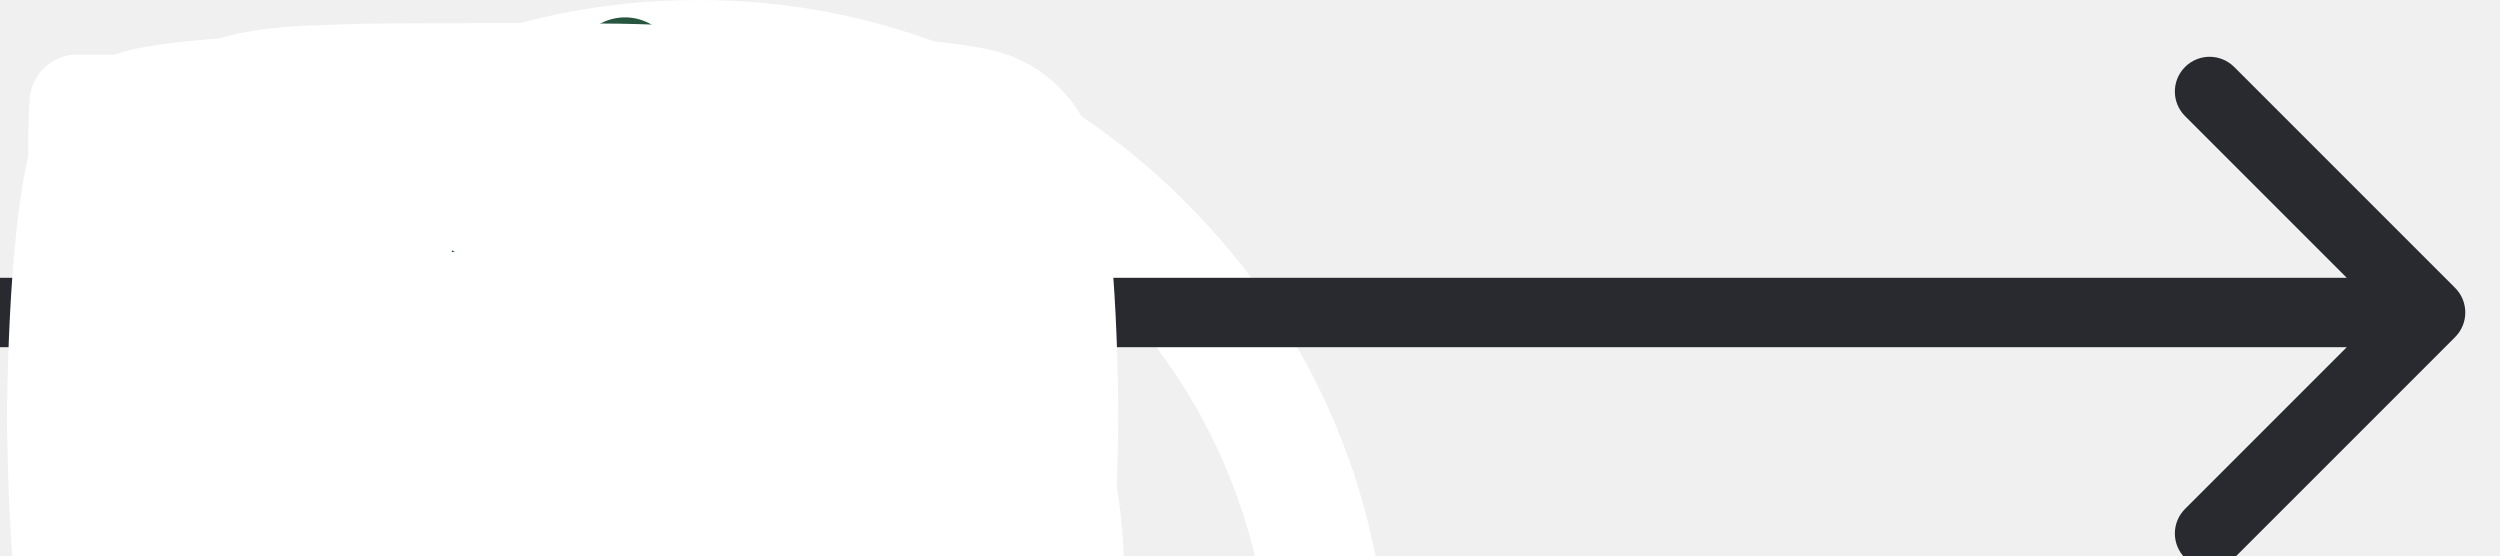
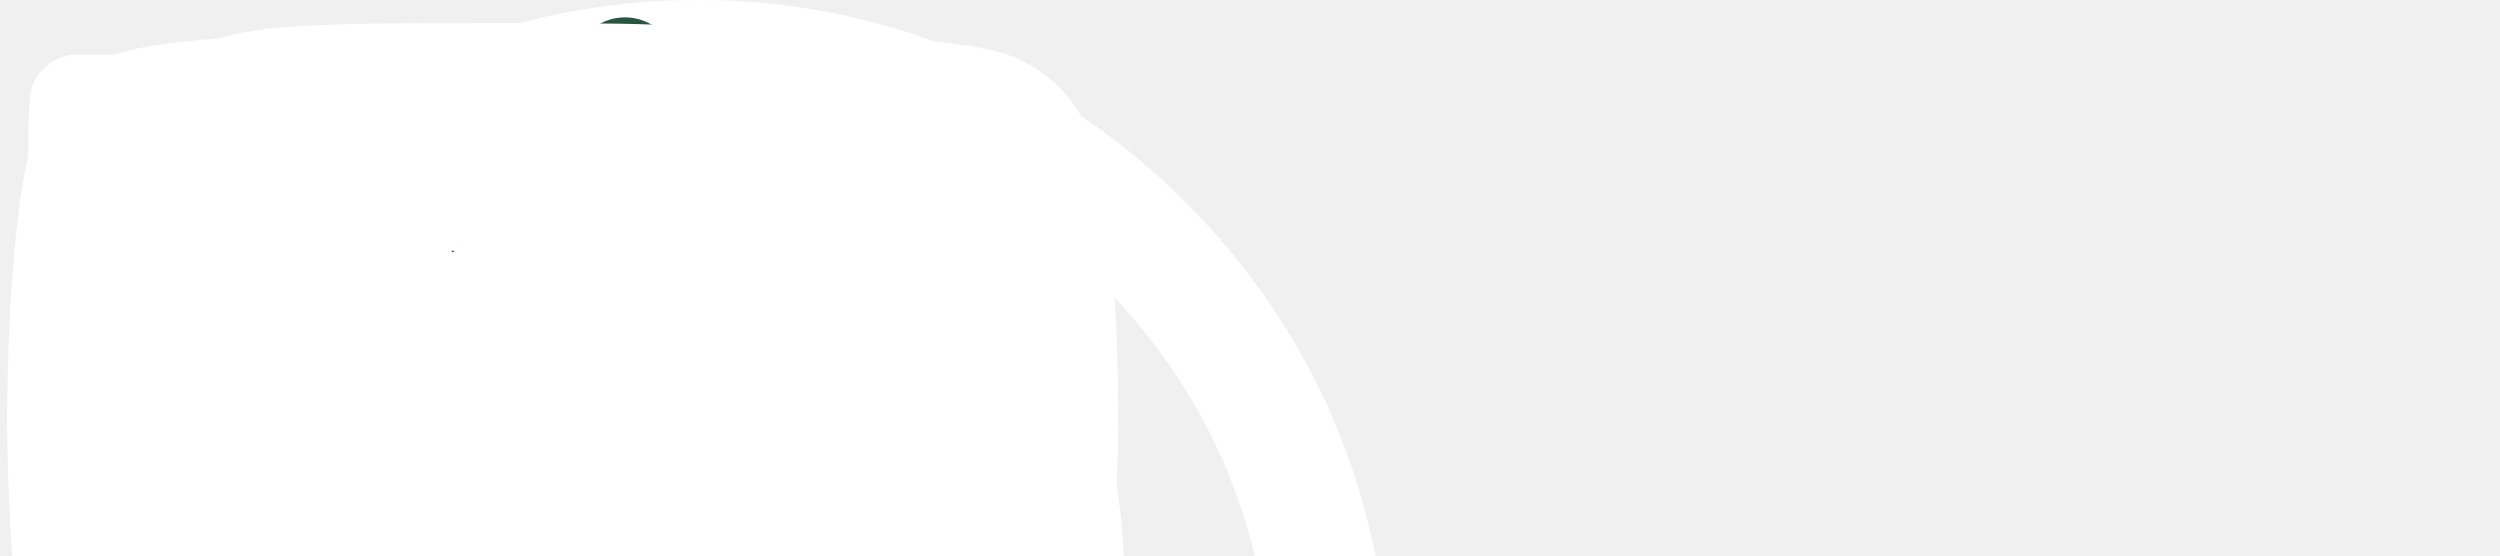
<svg xmlns="http://www.w3.org/2000/svg" width="36" height="8" viewBox="0 0 36 8" fill="none">
  <g id="phone">
    <path d="M16.583 12.155C15.61 12.035 14.644 11.864 13.689 11.645C13.456 11.567 13.207 11.55 12.965 11.597C12.724 11.644 12.498 11.752 12.311 11.911C12.068 12.159 11.365 12.853 10.635 13.569C8.018 12.283 5.902 10.165 4.618 7.548C5.33 6.818 5.996 6.12 6.267 5.876C6.426 5.689 6.534 5.463 6.581 5.222C6.627 4.981 6.611 4.731 6.533 4.498C6.313 3.542 6.143 2.574 6.023 1.6C6.01 1.476 5.973 1.356 5.912 1.247C5.851 1.138 5.769 1.043 5.67 0.966C5.571 0.89 5.458 0.835 5.337 0.804C5.216 0.774 5.09 0.768 4.967 0.787H1.054C0.892 0.802 0.741 0.873 0.627 0.988C0.512 1.103 0.442 1.255 0.429 1.416C0.176 4.948 2.147 8.728 2.546 9.454V9.482L2.602 9.587C4.032 12.068 6.092 14.128 8.572 15.558L8.775 15.673C9.693 16.16 13.345 17.997 16.757 17.744C16.92 17.733 17.074 17.664 17.191 17.55C17.308 17.435 17.381 17.283 17.396 17.12V13.211C17.415 13.088 17.409 12.962 17.378 12.841C17.347 12.72 17.292 12.607 17.216 12.508C17.14 12.409 17.045 12.327 16.936 12.266C16.827 12.206 16.707 12.168 16.583 12.155Z" fill="white" />
  </g>
  <g id="whatsUp">
    <path d="M17.085 2.925C16.164 1.994 15.066 1.256 13.857 0.754C12.647 0.252 11.35 -0.005 10.04 5.9869e-05C4.553 5.9869e-05 0.08 4.472 0.08 9.96C0.08 11.719 0.543 13.427 1.407 14.935L0 20.101L5.276 18.714C6.734 19.508 8.372 19.93 10.04 19.93C15.528 19.93 20 15.457 20 9.97C20 7.307 18.965 4.804 17.085 2.925ZM10.04 18.241C8.553 18.241 7.095 17.839 5.819 17.085L5.518 16.905L2.382 17.729L3.216 14.673L3.015 14.362C2.189 13.042 1.75 11.517 1.749 9.96C1.749 5.397 5.467 1.678 10.03 1.678C12.241 1.678 14.322 2.543 15.879 4.111C16.651 4.878 17.262 5.792 17.678 6.797C18.094 7.803 18.306 8.882 18.302 9.97C18.322 14.533 14.603 18.241 10.04 18.241ZM14.583 12.05C14.332 11.93 13.105 11.327 12.884 11.236C12.653 11.156 12.492 11.116 12.322 11.357C12.151 11.608 11.678 12.171 11.538 12.332C11.397 12.503 11.246 12.523 10.995 12.392C10.744 12.271 9.94 12 8.995 11.156C8.251 10.492 7.759 9.678 7.608 9.427C7.467 9.176 7.588 9.045 7.719 8.915C7.829 8.804 7.97 8.623 8.09 8.482C8.211 8.342 8.261 8.231 8.342 8.07C8.422 7.9 8.382 7.759 8.322 7.638C8.261 7.518 7.759 6.292 7.558 5.789C7.357 5.307 7.146 5.367 6.995 5.357H6.513C6.342 5.357 6.08 5.417 5.849 5.668C5.628 5.92 4.985 6.523 4.985 7.749C4.985 8.975 5.879 10.161 6 10.322C6.121 10.492 7.759 13.005 10.251 14.081C10.844 14.342 11.306 14.492 11.668 14.603C12.261 14.794 12.804 14.764 13.236 14.704C13.719 14.633 14.714 14.101 14.915 13.518C15.126 12.935 15.126 12.442 15.055 12.332C14.985 12.221 14.834 12.171 14.583 12.05Z" fill="white" />
  </g>
  <g id="loupe">
    <path fill-rule="evenodd" clip-rule="evenodd" d="M3.554 8.291C3.554 7.669 3.676 7.053 3.914 6.478C4.152 5.903 4.501 5.381 4.941 4.941C5.381 4.501 5.903 4.152 6.478 3.914C7.053 3.676 7.669 3.554 8.291 3.554C8.913 3.554 9.529 3.676 10.103 3.914C10.678 4.152 11.2 4.501 11.64 4.941C12.08 5.381 12.429 5.903 12.667 6.478C12.905 7.053 13.027 7.669 13.027 8.291C13.027 9.547 12.528 10.752 11.64 11.64C10.752 12.528 9.547 13.027 8.291 13.027C7.034 13.027 5.829 12.528 4.941 11.64C4.053 10.752 3.554 9.547 3.554 8.291ZM8.291 0.396C7.06 0.396 5.846 0.684 4.746 1.237C3.646 1.79 2.69 2.592 1.956 3.58C1.221 4.568 0.728 5.714 0.515 6.927C0.303 8.139 0.376 9.385 0.731 10.564C1.085 11.743 1.711 12.822 2.557 13.717C3.403 14.611 4.446 15.295 5.604 15.714C6.761 16.133 8.001 16.276 9.223 16.13C10.446 15.985 11.617 15.556 12.644 14.877L17.7 19.934C17.996 20.23 18.398 20.397 18.817 20.397C19.236 20.397 19.638 20.23 19.934 19.934C20.23 19.638 20.397 19.236 20.397 18.817C20.397 18.398 20.23 17.997 19.934 17.7L14.877 12.644C15.664 11.454 16.113 10.074 16.178 8.649C16.243 7.224 15.92 5.808 15.245 4.552C14.569 3.295 13.566 2.246 12.341 1.514C11.117 0.782 9.717 0.396 8.291 0.396Z" fill="white" />
  </g>
  <g id="arrow-left">
    <g clip-path="url(#clip0_4_43296)">
      <path d="M4.037 7.85L11.454 0.433C11.625 0.261 11.854 0.167 12.098 0.167C12.343 0.167 12.572 0.261 12.743 0.433L13.29 0.979C13.645 1.335 13.645 1.913 13.29 2.268L7.061 8.497L13.296 14.732C13.468 14.903 13.563 15.132 13.563 15.376C13.563 15.621 13.468 15.849 13.296 16.021L12.75 16.567C12.579 16.739 12.35 16.833 12.105 16.833C11.861 16.833 11.632 16.739 11.461 16.567L4.037 9.144C3.865 8.971 3.771 8.741 3.771 8.497C3.771 8.252 3.865 8.022 4.037 7.85Z" />
    </g>
    <defs>
      <clipPath id="clip0_4_43296">
        <rect width="16.667" height="16.667" fill="white" transform="matrix(-1 0 0 1 17.0002 0.166748)" />
      </clipPath>
    </defs>
  </g>
  <g id="arrow-right">
    <g clip-path="url(#clip0_4_43290)">
      <path d="M13.13 7.849L5.713 0.433C5.542 0.261 5.313 0.167 5.069 0.167C4.824 0.167 4.595 0.261 4.424 0.433L3.878 0.979C3.522 1.335 3.522 1.913 3.878 2.268L10.106 8.496L3.871 14.731C3.699 14.903 3.605 15.132 3.605 15.376C3.605 15.62 3.699 15.849 3.871 16.021L4.417 16.567C4.589 16.739 4.818 16.833 5.062 16.833C5.306 16.833 5.535 16.739 5.706 16.567L13.13 9.143C13.302 8.971 13.397 8.741 13.396 8.497C13.397 8.251 13.302 8.022 13.13 7.849Z" />
    </g>
    <defs>
      <clipPath id="clip0_4_43290">
        <rect width="16.667" height="16.667" fill="white" transform="translate(0.166992 0.166504)" />
      </clipPath>
    </defs>
  </g>
  <g id="arrow-up">
    <path fill-rule="evenodd" clip-rule="evenodd" d="M0.811 8.711C0.337 8.231 0.329 7.442 0.793 6.951L6.133 1.285C6.596 0.793 7.356 0.784 7.829 1.265L13.284 6.802C13.758 7.283 13.765 8.071 13.302 8.563C12.839 9.054 12.079 9.063 11.606 8.583L8.22 5.146L8.393 22.058C8.4 22.745 7.869 23.309 7.207 23.317C6.544 23.325 6.001 22.774 5.994 22.087L5.821 5.175L2.507 8.691C2.044 9.183 1.284 9.192 0.811 8.711Z" fill="white" />
  </g>
  <g id="arrow-down">
    <g clip-path="url(#clip0_4_42973)">
      <path d="M8.364 10.978L14.506 4.662C14.649 4.515 14.725 4.322 14.722 4.117C14.72 3.912 14.637 3.721 14.491 3.579L14.026 3.126C13.723 2.832 13.237 2.839 12.943 3.141L7.785 8.445L2.475 3.281C2.329 3.139 2.135 3.062 1.931 3.065C1.725 3.068 1.534 3.15 1.392 3.296L0.94 3.762C0.798 3.908 0.721 4.101 0.724 4.306C0.727 4.511 0.809 4.703 0.955 4.845L7.277 10.993C7.424 11.136 7.618 11.212 7.823 11.209C8.029 11.206 8.221 11.124 8.364 10.978Z" fill="#28553F" />
    </g>
    <defs>
      <clipPath id="clip0_4_42973">
        <rect width="14" height="14" fill="white" transform="translate(14.665) rotate(89.2016)" />
      </clipPath>
    </defs>
  </g>
  <g id="arrow-see-all">
-     <path d="M35.354 4.854C35.549 4.658 35.549 4.342 35.354 4.146L32.172 0.964C31.976 0.769 31.66 0.769 31.465 0.964C31.269 1.16 31.269 1.476 31.465 1.672L34.293 4.5L31.465 7.328C31.269 7.524 31.269 7.84 31.465 8.036C31.66 8.231 31.976 8.231 32.172 8.036L35.354 4.854ZM0 5L35 5V4L0 4L0 5Z" fill="#282A30" />
+     <path d="M35.354 4.854C35.549 4.658 35.549 4.342 35.354 4.146L32.172 0.964C31.976 0.769 31.66 0.769 31.465 0.964C31.269 1.16 31.269 1.476 31.465 1.672L34.293 4.5L31.465 7.328C31.269 7.524 31.269 7.84 31.465 8.036C31.66 8.231 31.976 8.231 32.172 8.036L35.354 4.854ZM0 5L35 5V4L0 4L0 5Z" />
  </g>
  <g id="check">
    <path d="M1 3.625L3.728 6.822C3.808 6.915 3.952 6.915 4.032 6.822L9 1" stroke="#28553F" stroke-width="1.5" stroke-linecap="round" />
  </g>
  <g id="facebook">
    <path d="M7.81 0.67L5.959 0.667C3.879 0.667 2.534 2.083 2.534 4.276V5.94H0.673C0.512 5.94 0.382 6.074 0.382 6.24V8.651C0.382 8.816 0.512 8.95 0.673 8.95H2.534V15.034C2.534 15.2 2.665 15.333 2.825 15.333H5.254C5.415 15.333 5.545 15.199 5.545 15.034V8.95H7.722C7.883 8.95 8.013 8.816 8.013 8.651L8.014 6.24C8.014 6.16 7.983 6.084 7.929 6.028C7.874 5.972 7.8 5.94 7.723 5.94H5.545V4.53C5.545 3.852 5.703 3.507 6.563 3.507L7.81 3.507C7.971 3.507 8.101 3.373 8.101 3.208V0.969C8.101 0.804 7.971 0.67 7.81 0.67Z" fill="white" />
  </g>
  <g id="inst">
    <path d="M13.755 4.253C13.724 3.545 13.609 3.058 13.445 2.636C13.276 2.188 13.015 1.787 12.674 1.453C12.341 1.115 11.937 0.852 11.494 0.685C11.07 0.521 10.585 0.406 9.877 0.375C9.163 0.341 8.937 0.333 7.126 0.333C5.316 0.333 5.089 0.341 4.378 0.372C3.67 0.404 3.183 0.518 2.761 0.682C2.313 0.852 1.912 1.112 1.578 1.453C1.24 1.787 0.977 2.19 0.81 2.633C0.646 3.058 0.531 3.542 0.5 4.251C0.466 4.964 0.458 5.191 0.458 7.001C0.458 8.811 0.466 9.038 0.497 9.749C0.529 10.458 0.643 10.945 0.807 11.367C0.977 11.815 1.24 12.216 1.578 12.549C1.912 12.888 2.315 13.151 2.758 13.318C3.183 13.482 3.667 13.596 4.376 13.627C5.087 13.659 5.313 13.666 7.124 13.666C8.934 13.666 9.161 13.659 9.872 13.627C10.58 13.596 11.067 13.482 11.489 13.318C12.385 12.971 13.094 12.263 13.44 11.367C13.604 10.942 13.719 10.458 13.75 9.749C13.781 9.038 13.789 8.811 13.789 7.001C13.789 5.191 13.786 4.964 13.755 4.253ZM12.555 9.697C12.526 10.348 12.416 10.7 12.325 10.934C12.101 11.515 11.64 11.976 11.059 12.2C10.825 12.291 10.471 12.401 9.822 12.429C9.119 12.461 8.908 12.468 7.129 12.468C5.35 12.468 5.136 12.461 4.436 12.429C3.784 12.401 3.433 12.291 3.198 12.2C2.909 12.093 2.646 11.924 2.433 11.703C2.211 11.486 2.042 11.226 1.935 10.937C1.844 10.703 1.735 10.348 1.706 9.7C1.675 8.996 1.667 8.785 1.667 7.006C1.667 5.227 1.675 5.014 1.706 4.313C1.735 3.662 1.844 3.31 1.935 3.076C2.042 2.787 2.211 2.524 2.435 2.31C2.651 2.089 2.912 1.919 3.201 1.813C3.435 1.722 3.79 1.612 4.438 1.583C5.142 1.552 5.353 1.544 7.131 1.544C8.913 1.544 9.124 1.552 9.825 1.583C10.476 1.612 10.828 1.722 11.062 1.813C11.351 1.919 11.614 2.089 11.828 2.31C12.049 2.526 12.218 2.787 12.325 3.076C12.416 3.31 12.526 3.665 12.555 4.313C12.586 5.016 12.594 5.227 12.594 7.006C12.594 8.785 12.586 8.994 12.555 9.697Z" fill="white" />
    <path d="M7.126 3.576C5.235 3.576 3.701 5.11 3.701 7.001C3.701 8.892 5.235 10.426 7.126 10.426C9.017 10.426 10.551 8.892 10.551 7.001C10.551 5.11 9.017 3.576 7.126 3.576ZM7.126 9.223C5.9 9.223 4.904 8.228 4.904 7.001C4.904 5.774 5.9 4.779 7.126 4.779C8.353 4.779 9.348 5.774 9.348 7.001C9.348 8.228 8.353 9.223 7.126 9.223Z" fill="white" />
    <path d="M11.487 3.441C11.487 3.882 11.129 4.24 10.687 4.24C10.245 4.24 9.887 3.882 9.887 3.441C9.887 2.999 10.245 2.641 10.687 2.641C11.129 2.641 11.487 2.999 11.487 3.441Z" fill="white" />
  </g>
  <g id="twitter">
    <path d="M14.102 1.848C13.586 2.067 13.033 2.215 12.453 2.281C13.046 1.941 13.5 1.402 13.715 0.761C13.159 1.076 12.544 1.305 11.89 1.429C11.366 0.893 10.621 0.56 9.794 0.56C8.208 0.56 6.922 1.791 6.922 3.309C6.922 3.525 6.947 3.735 6.996 3.936C4.61 3.821 2.493 2.726 1.077 1.063C0.829 1.468 0.689 1.941 0.689 2.445C0.689 3.399 1.196 4.241 1.966 4.733C1.495 4.718 1.052 4.594 0.665 4.388V4.423C0.665 5.754 1.655 6.866 2.968 7.119C2.728 7.181 2.474 7.215 2.212 7.215C2.026 7.215 1.847 7.198 1.671 7.164C2.037 8.257 3.097 9.052 4.353 9.074C3.371 9.811 2.132 10.249 0.787 10.249C0.555 10.249 0.326 10.236 0.102 10.212C1.373 10.993 2.882 11.449 4.504 11.449C9.787 11.449 12.675 7.259 12.675 3.625L12.665 3.269C13.229 2.884 13.717 2.4 14.102 1.848Z" fill="white" />
  </g>
  <g id="youtube">
    <path fill-rule="evenodd" clip-rule="evenodd" d="M14.362 0.743C15.047 0.927 15.588 1.467 15.772 2.153C16.115 3.405 16.102 6.014 16.102 6.014C16.102 6.014 16.102 8.611 15.772 9.863C15.588 10.548 15.047 11.088 14.362 11.273C13.11 11.602 8.102 11.602 8.102 11.602C8.102 11.602 3.106 11.602 1.841 11.26C1.156 11.075 0.616 10.535 0.431 9.85C0.102 8.611 0.102 6.001 0.102 6.001C0.102 6.001 0.102 3.405 0.431 2.153C0.615 1.468 1.169 0.914 1.841 0.729C3.093 0.4 8.101 0.4 8.101 0.4C8.101 0.4 13.11 0.4 14.362 0.743ZM10.671 6.001L6.507 8.4V3.603L10.671 6.001Z" fill="white" />
  </g>
  <g id="pinterest">
    <path d="M6.303 0.667C2.254 0.667 0.102 3.243 0.102 6.052C0.102 7.354 0.835 8.979 2.008 9.494C2.343 9.644 2.299 9.461 2.587 8.367C2.609 8.276 2.598 8.198 2.524 8.113C0.846 6.186 2.196 2.224 6.063 2.224C11.659 2.224 10.614 9.914 7.037 9.914C6.115 9.914 5.428 9.195 5.645 8.306C5.909 7.247 6.424 6.108 6.424 5.345C6.424 3.421 3.538 3.706 3.538 6.255C3.538 7.043 3.819 7.575 3.819 7.575C3.819 7.575 2.89 11.3 2.718 11.996C2.426 13.175 2.757 15.082 2.786 15.246C2.804 15.337 2.906 15.365 2.963 15.291C3.055 15.172 4.177 13.582 4.492 12.432C4.606 12.013 5.076 10.315 5.076 10.315C5.386 10.869 6.278 11.334 7.229 11.334C10.057 11.334 12.102 8.865 12.102 5.801C12.092 2.864 9.561 0.667 6.303 0.667V0.667Z" fill="white" />
  </g>
</svg>
